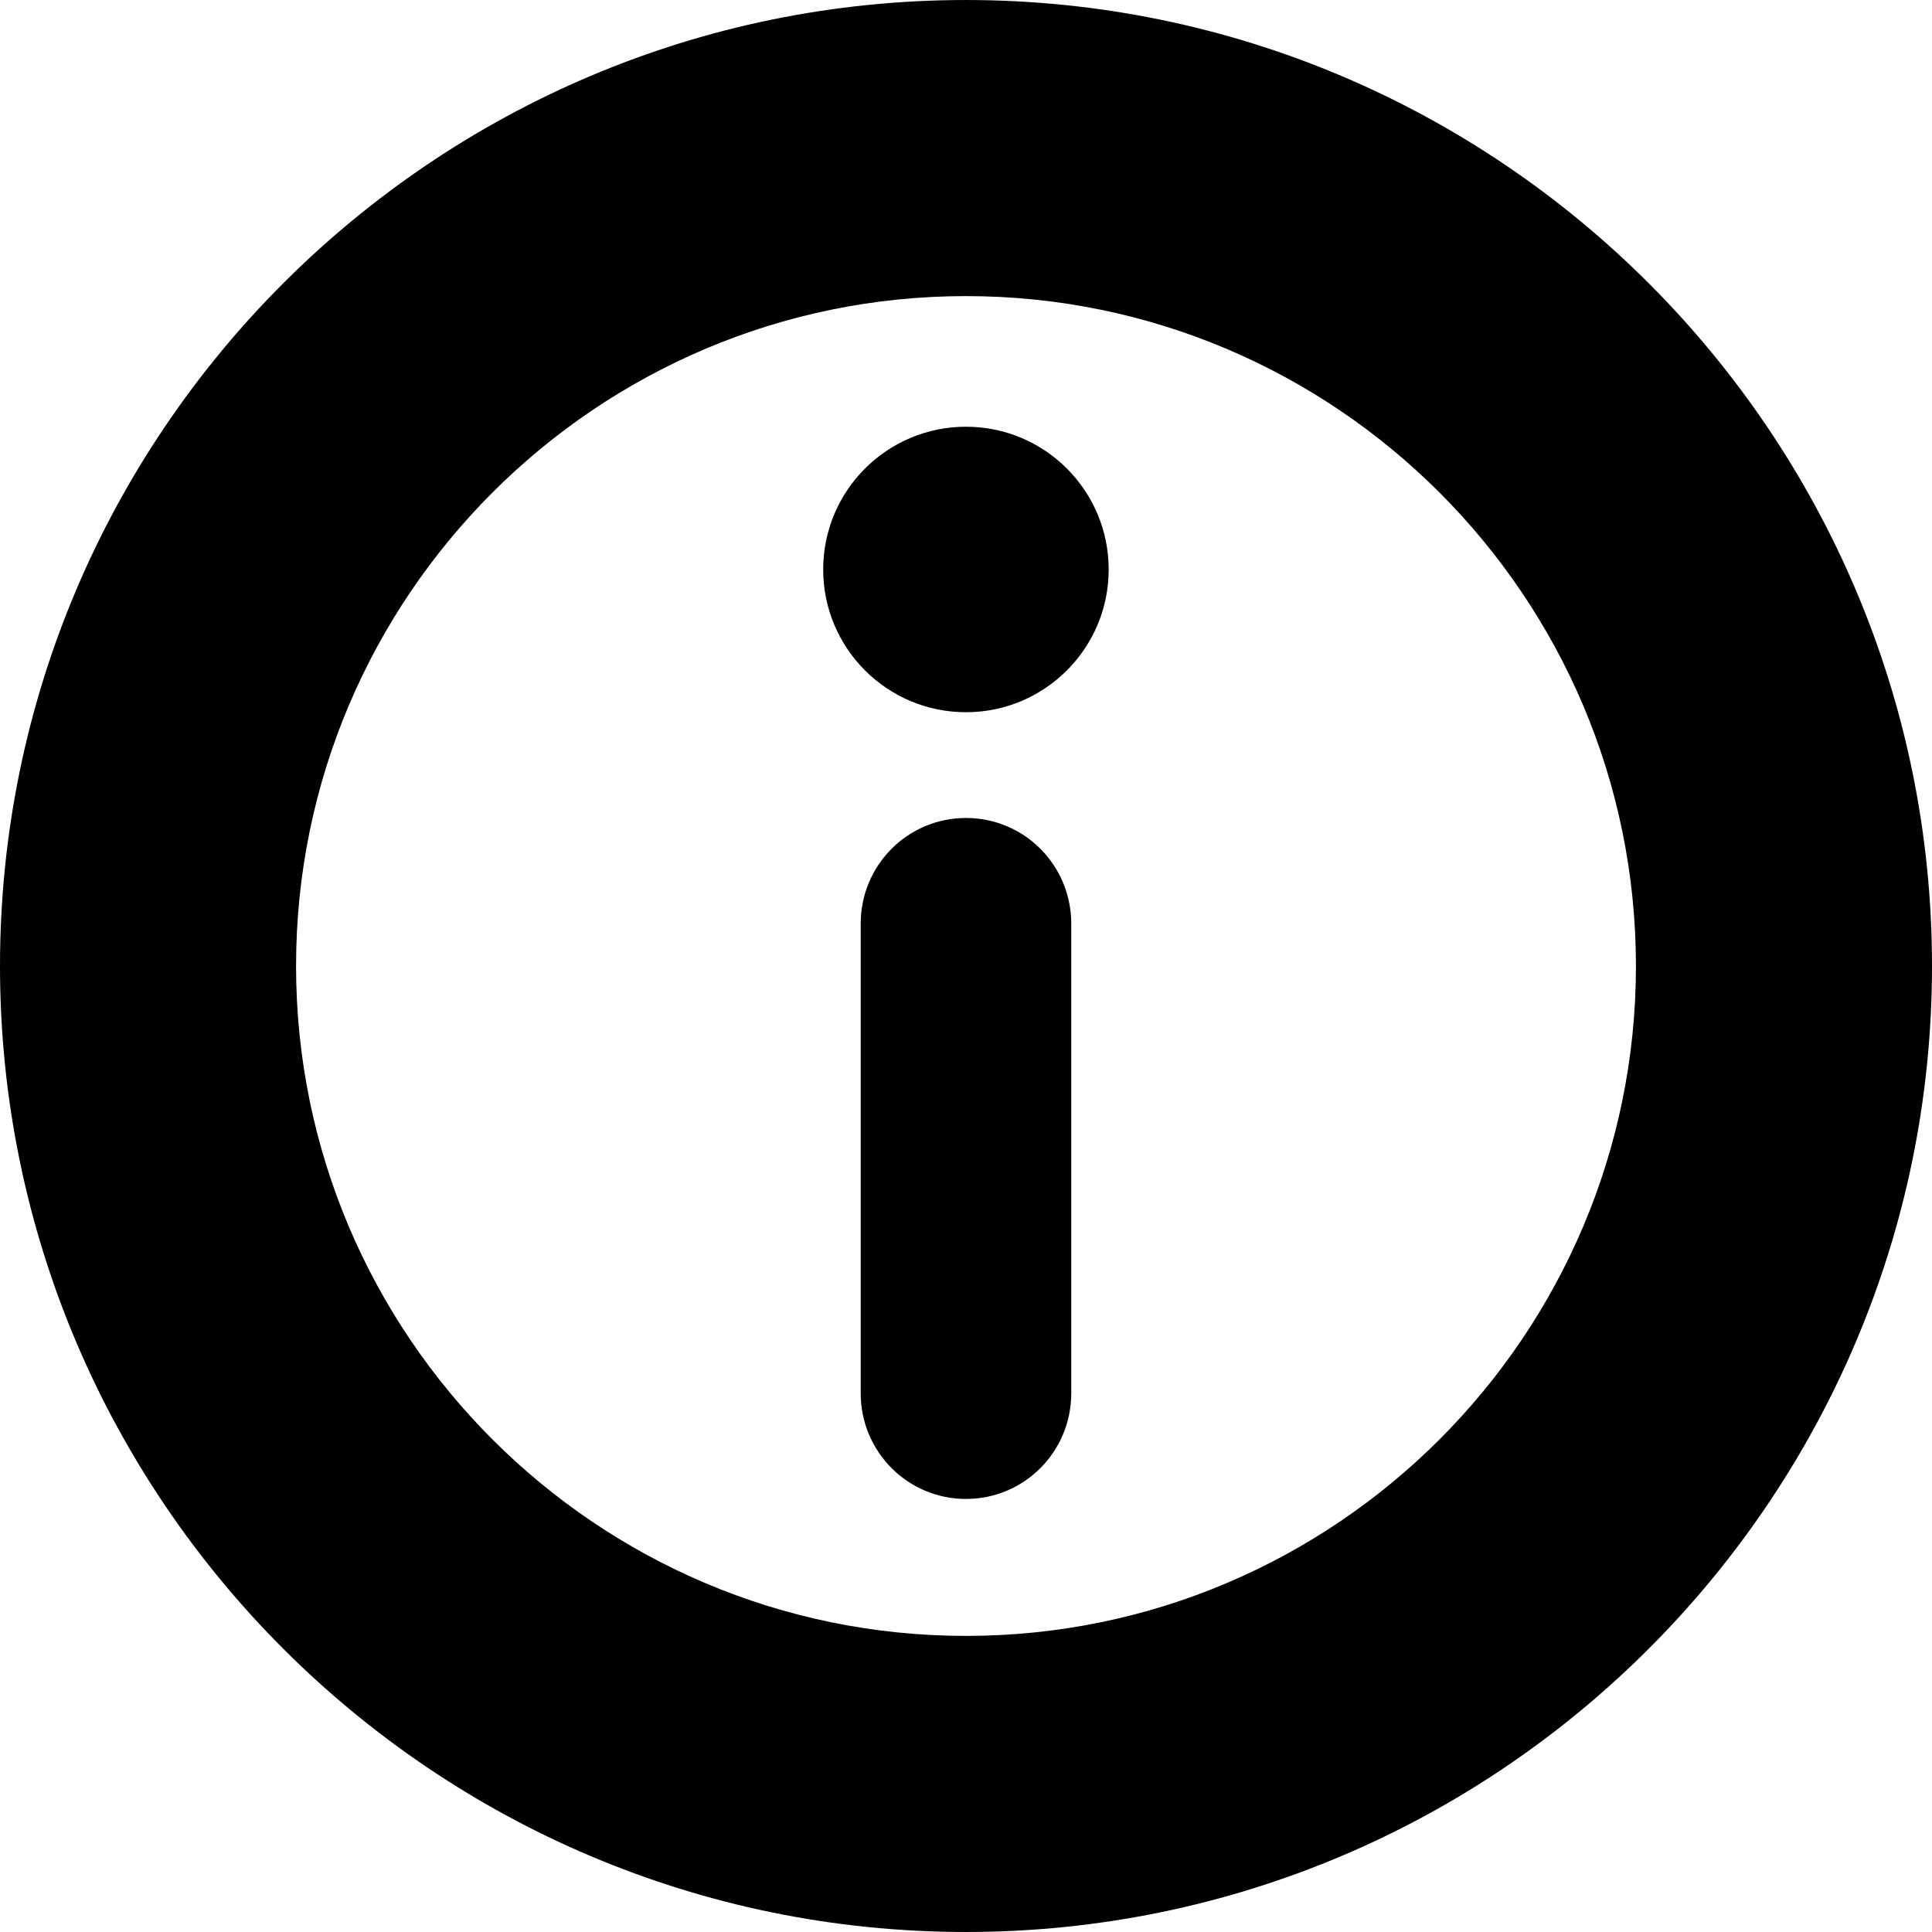
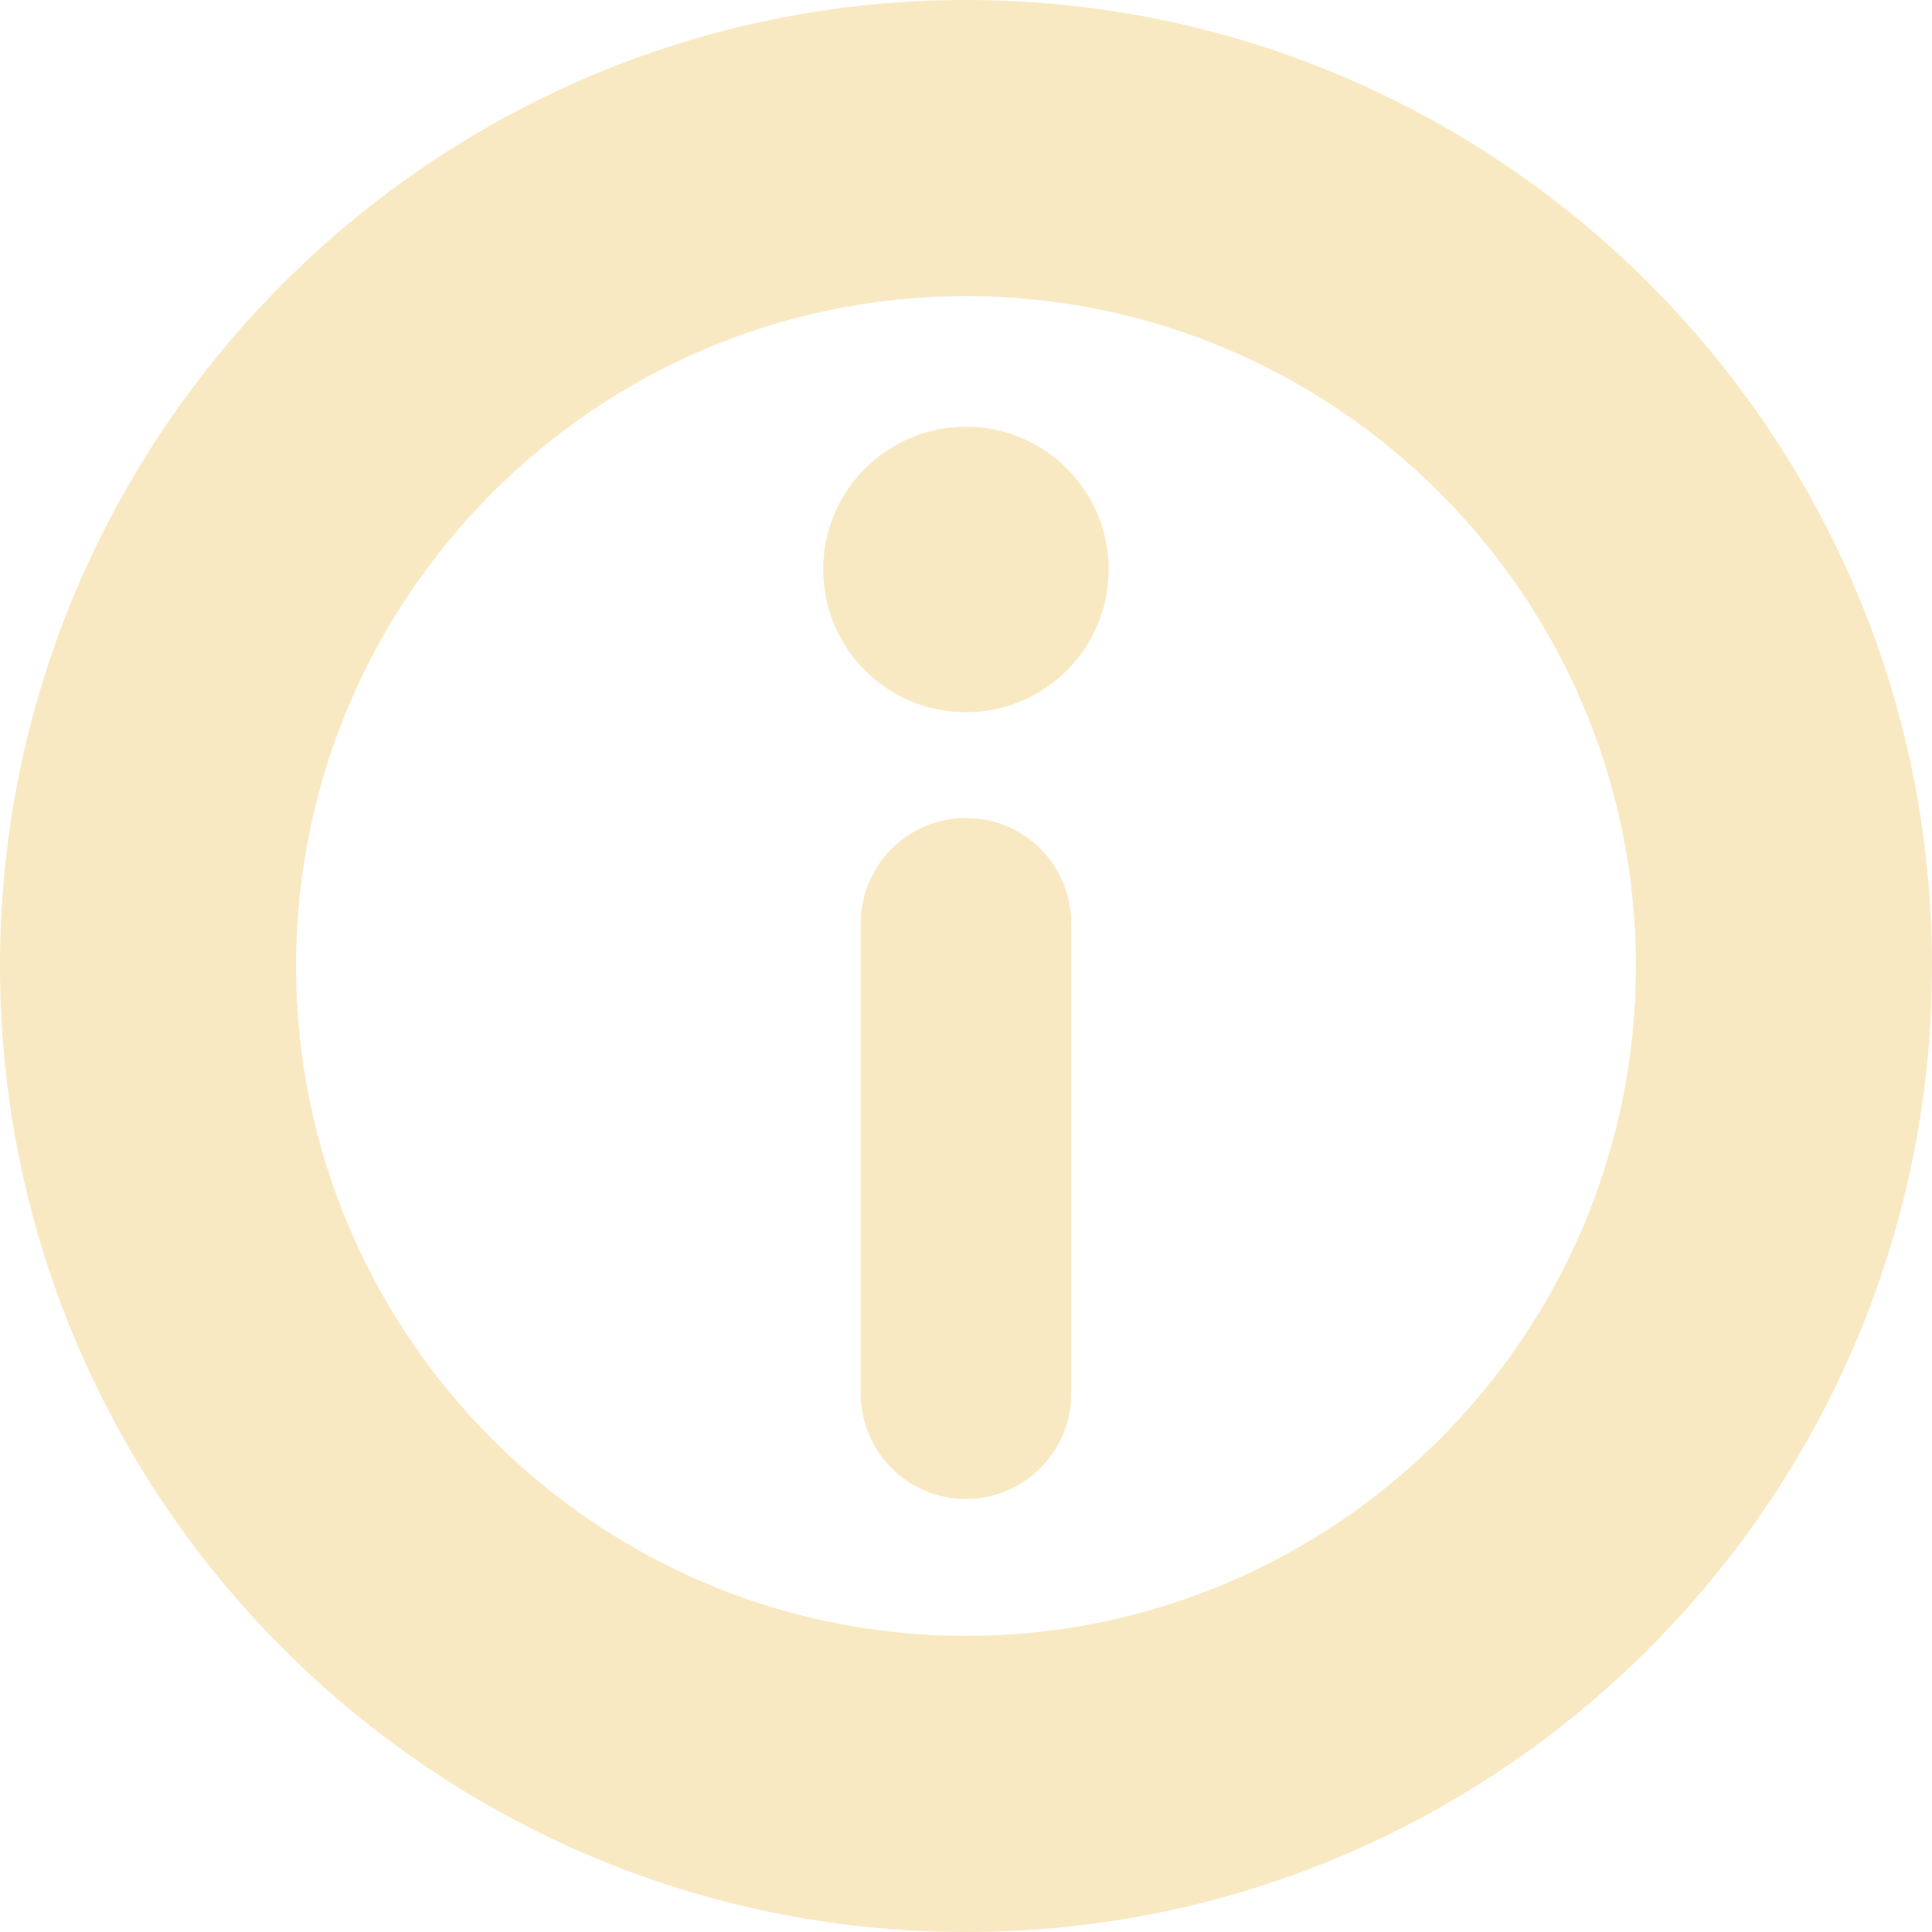
- <svg xmlns="http://www.w3.org/2000/svg" fill="#000000" version="1.1" id="Capa_1" width="800px" height="800px" viewBox="0 0 488.484 488.484" xml:space="preserve">
+ <svg xmlns="http://www.w3.org/2000/svg" fill="#f9e9c2" version="1.1" id="Capa_1" width="800px" height="800px" viewBox="0 0 488.484 488.484" xml:space="preserve">
  <g>
    <g>
      <path d="M244.236,0.002C109.562,0.002,0,109.565,0,244.238c0,134.679,109.563,244.244,244.236,244.244    c134.684,0,244.249-109.564,244.249-244.244C488.484,109.566,378.92,0.002,244.236,0.002z M244.236,413.619    c-93.4,0-169.38-75.979-169.38-169.379c0-93.396,75.979-169.375,169.38-169.375s169.391,75.979,169.391,169.375    C413.627,337.641,337.637,413.619,244.236,413.619z" />
      <path d="M244.236,206.816c-14.757,0-26.619,11.962-26.619,26.73v118.709c0,14.769,11.862,26.735,26.619,26.735    c14.769,0,26.62-11.967,26.62-26.735V233.546C270.855,218.778,259.005,206.816,244.236,206.816z" />
      <path d="M244.236,107.893c-19.949,0-36.102,16.158-36.102,36.091c0,19.934,16.152,36.092,36.102,36.092    c19.929,0,36.081-16.158,36.081-36.092C280.316,124.051,264.165,107.893,244.236,107.893z" />
    </g>
  </g>
</svg>
